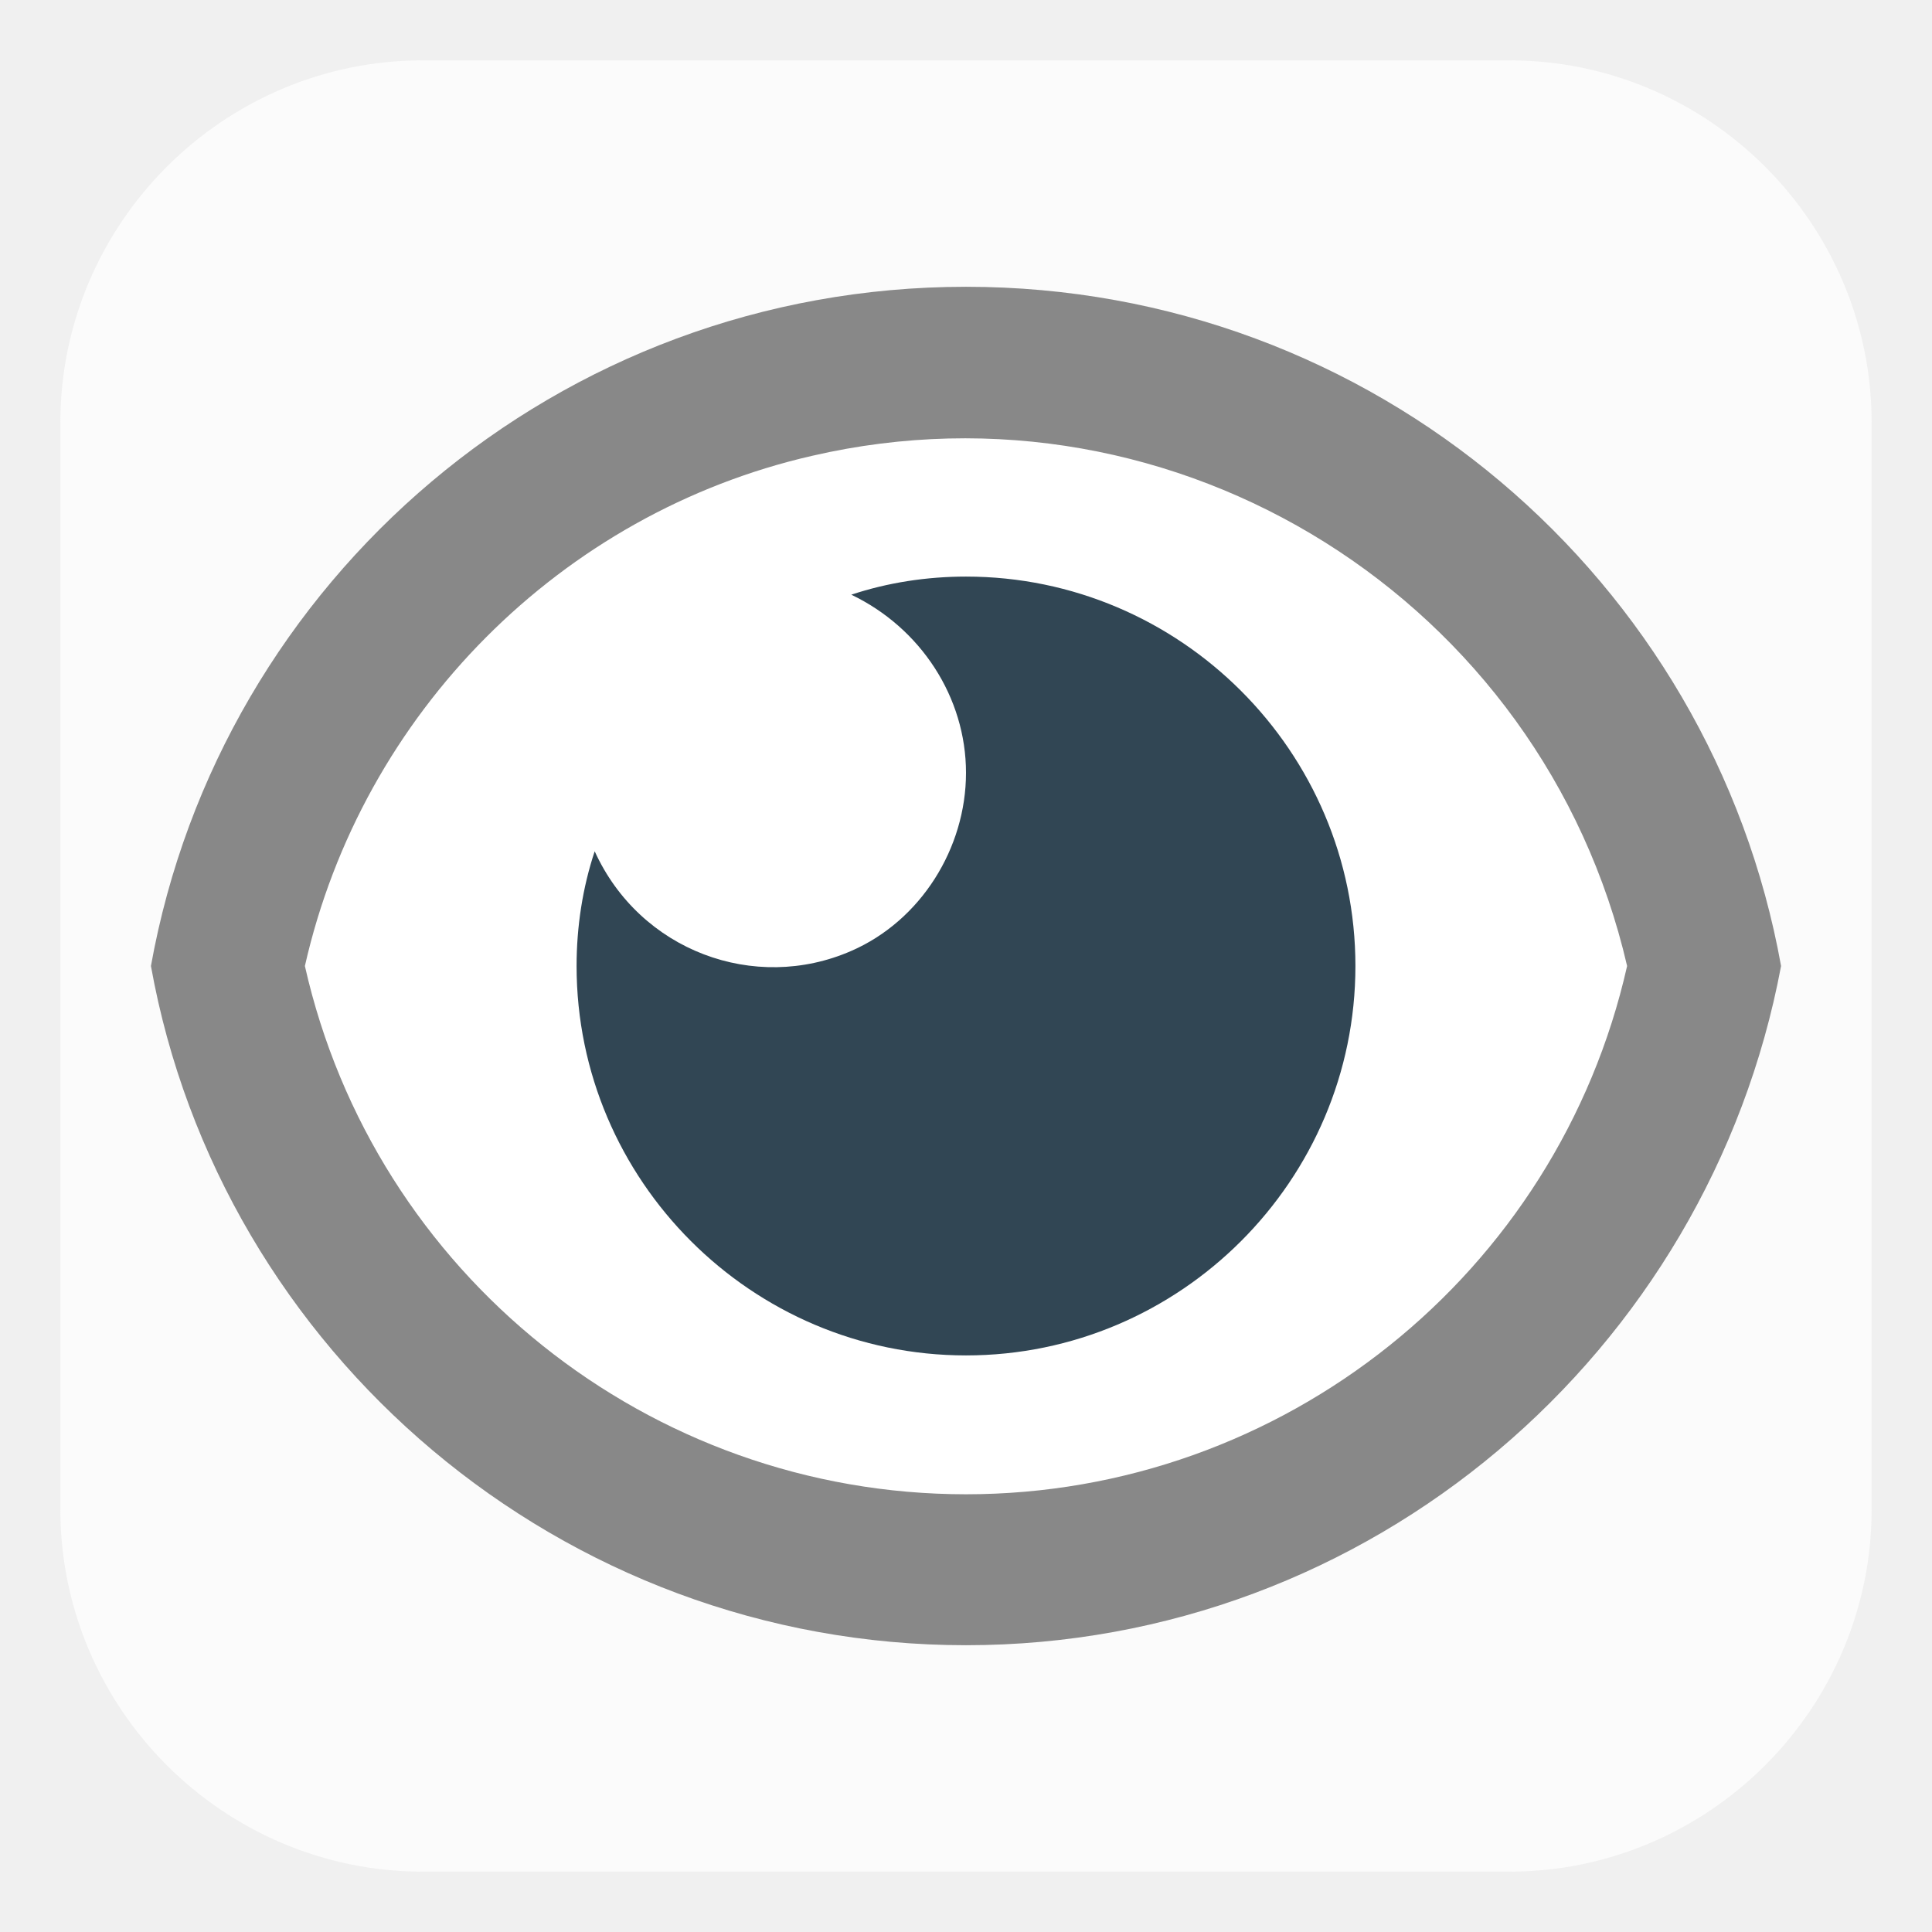
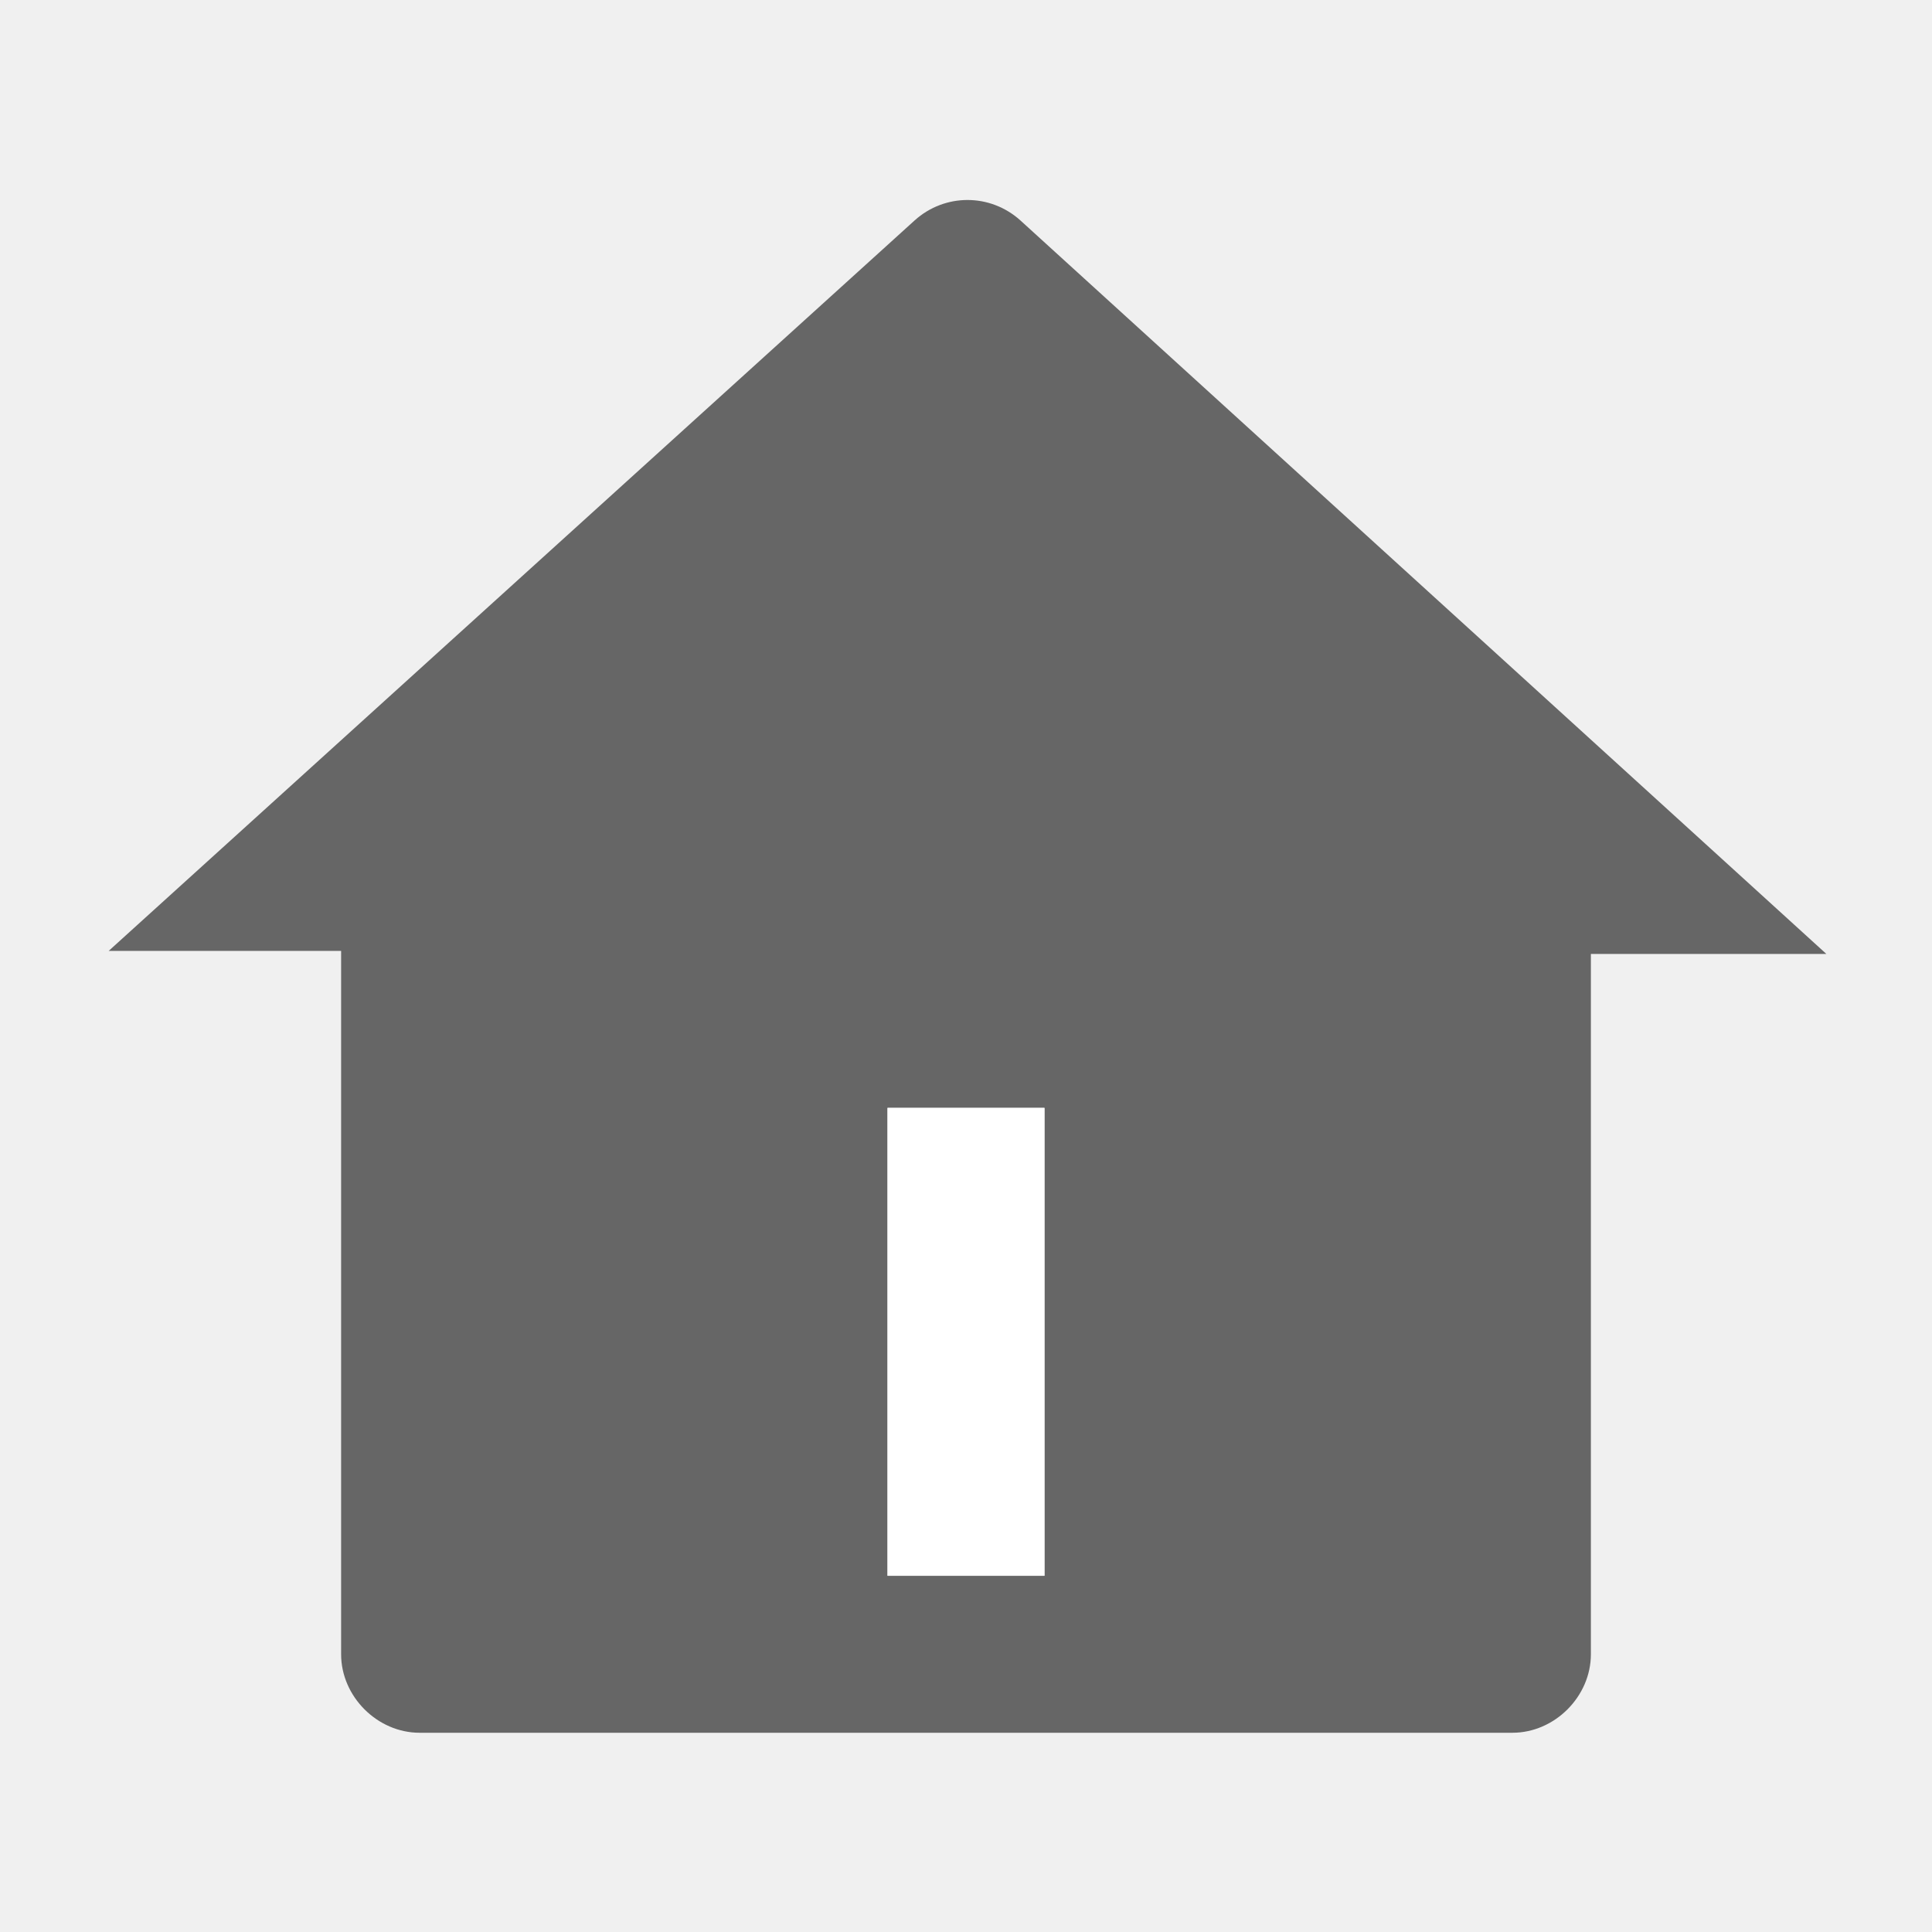
<svg xmlns="http://www.w3.org/2000/svg" viewBox="0 0 64 64" width="64" height="64">
-   <path fill="#fcfcfc" d="M50 62H14C7.4 62 2 56.6 2 50V14C2 7.4 7.4 2 14 2h36c6.6 0 12 5.4 12 12v36c0 6.6-5.4 12-12 12z" opacity=".93" />
-   <ellipse fill="#fff" cx="31.4" cy="32" rx="24.9" ry="18.5" />
-   <path fill="#888" d="M32 9.5c13.5 0 24.7 9.7 27 22.5-2.4 12.8-13.6 22.5-27 22.5S7.3 44.8 5 32C7.3 19.2 18.5 9.5 32 9.5zm0 40c10.5 0 19.6-7.3 21.9-17.5-2.8-12.1-14.9-19.7-27-16.9C18.6 17 12 23.6 10.1 32 12.4 42.2 21.5 49.5 32 49.5z" />
-   <path fill="#314654" d="M32 19.1c7.1 0 12.9 5.8 12.9 12.9 0 7.1-5.8 12.9-12.9 12.9-7.1 0-12.9-5.8-12.9-12.9 0-1.3.2-2.6.6-3.8 1.5 3.3 5.3 4.7 8.5 3.3 2.3-1 3.8-3.4 3.8-5.9 0-2.5-1.5-4.8-3.8-5.9 1.2-.4 2.5-.6 3.8-.6z" />
+   <path fill="#666" d="M52.7 54.8c0 1.4-1.2 2.6-2.6 2.6H13.9c-1.4 0-2.6-1.2-2.6-2.6V31.5H3.6L30.3 7.3c1-.9 2.5-.9 3.5 0l26.7 24.3h-7.8v23.2zM29.4 36.7v15.5h5.2V36.7h-5.2z" />
+   <path fill="#fff" d="M29.4 36.7h5.2v15.5h-5.2z" />
</svg>
